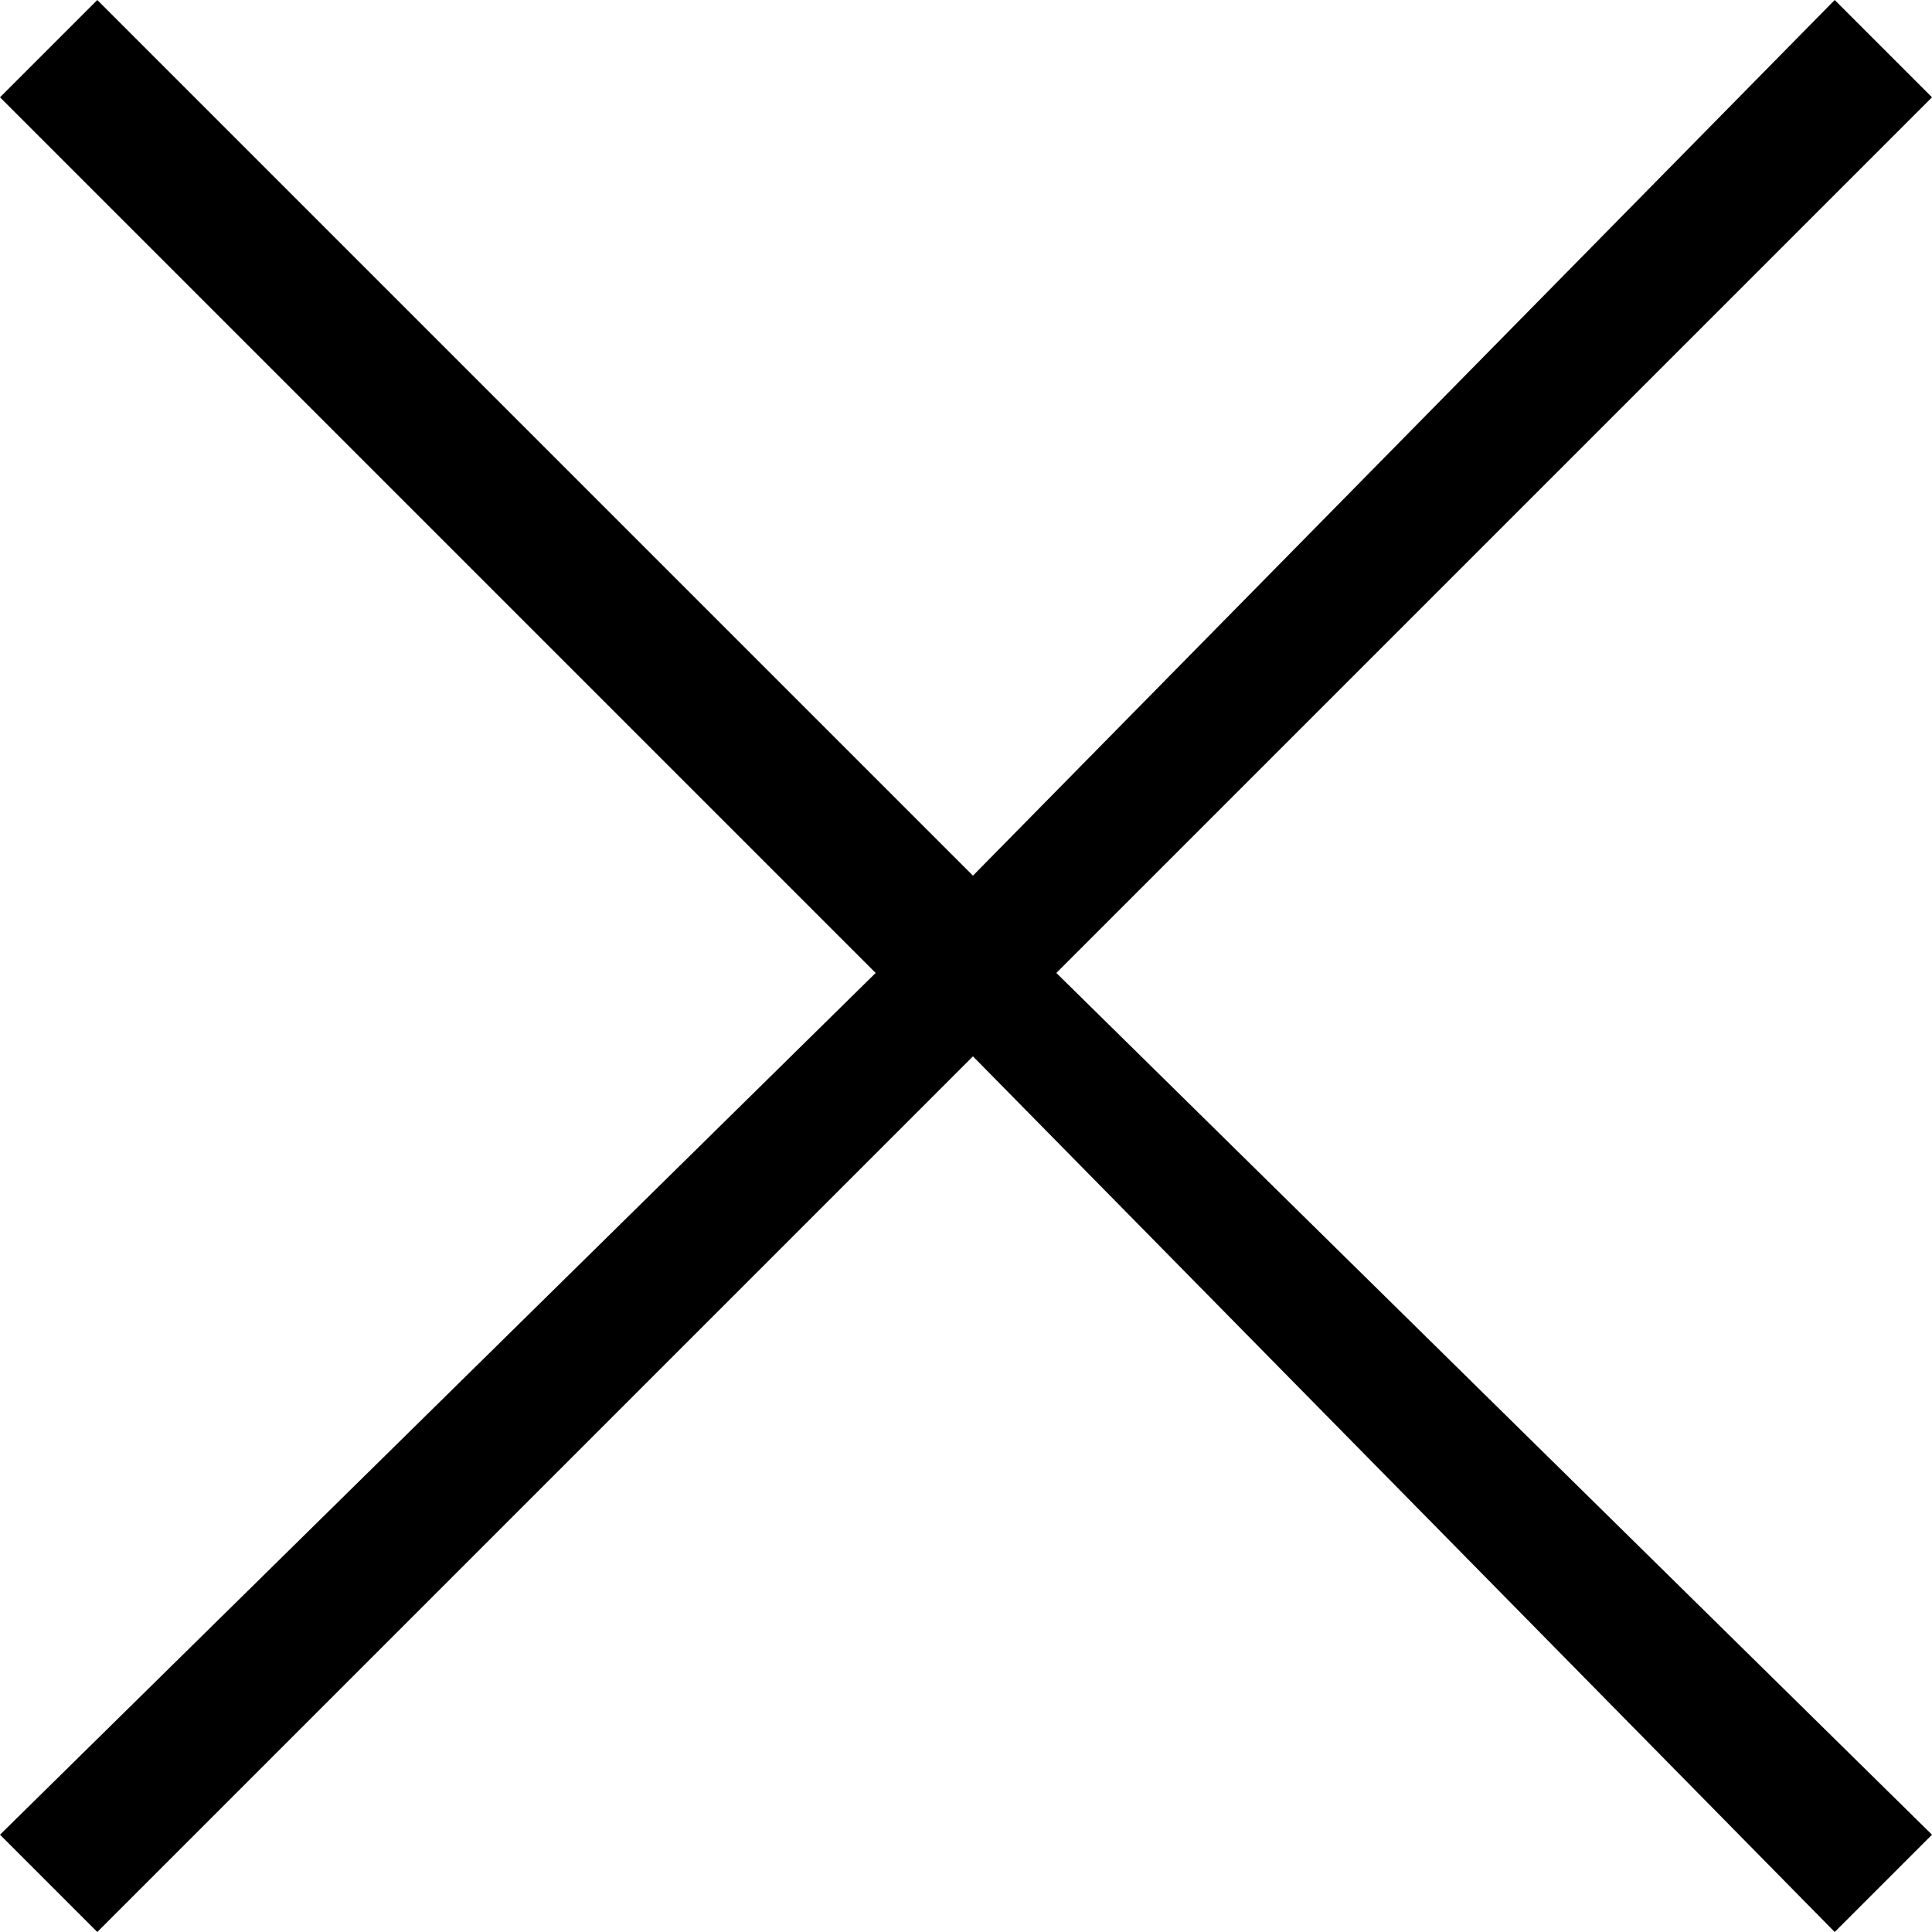
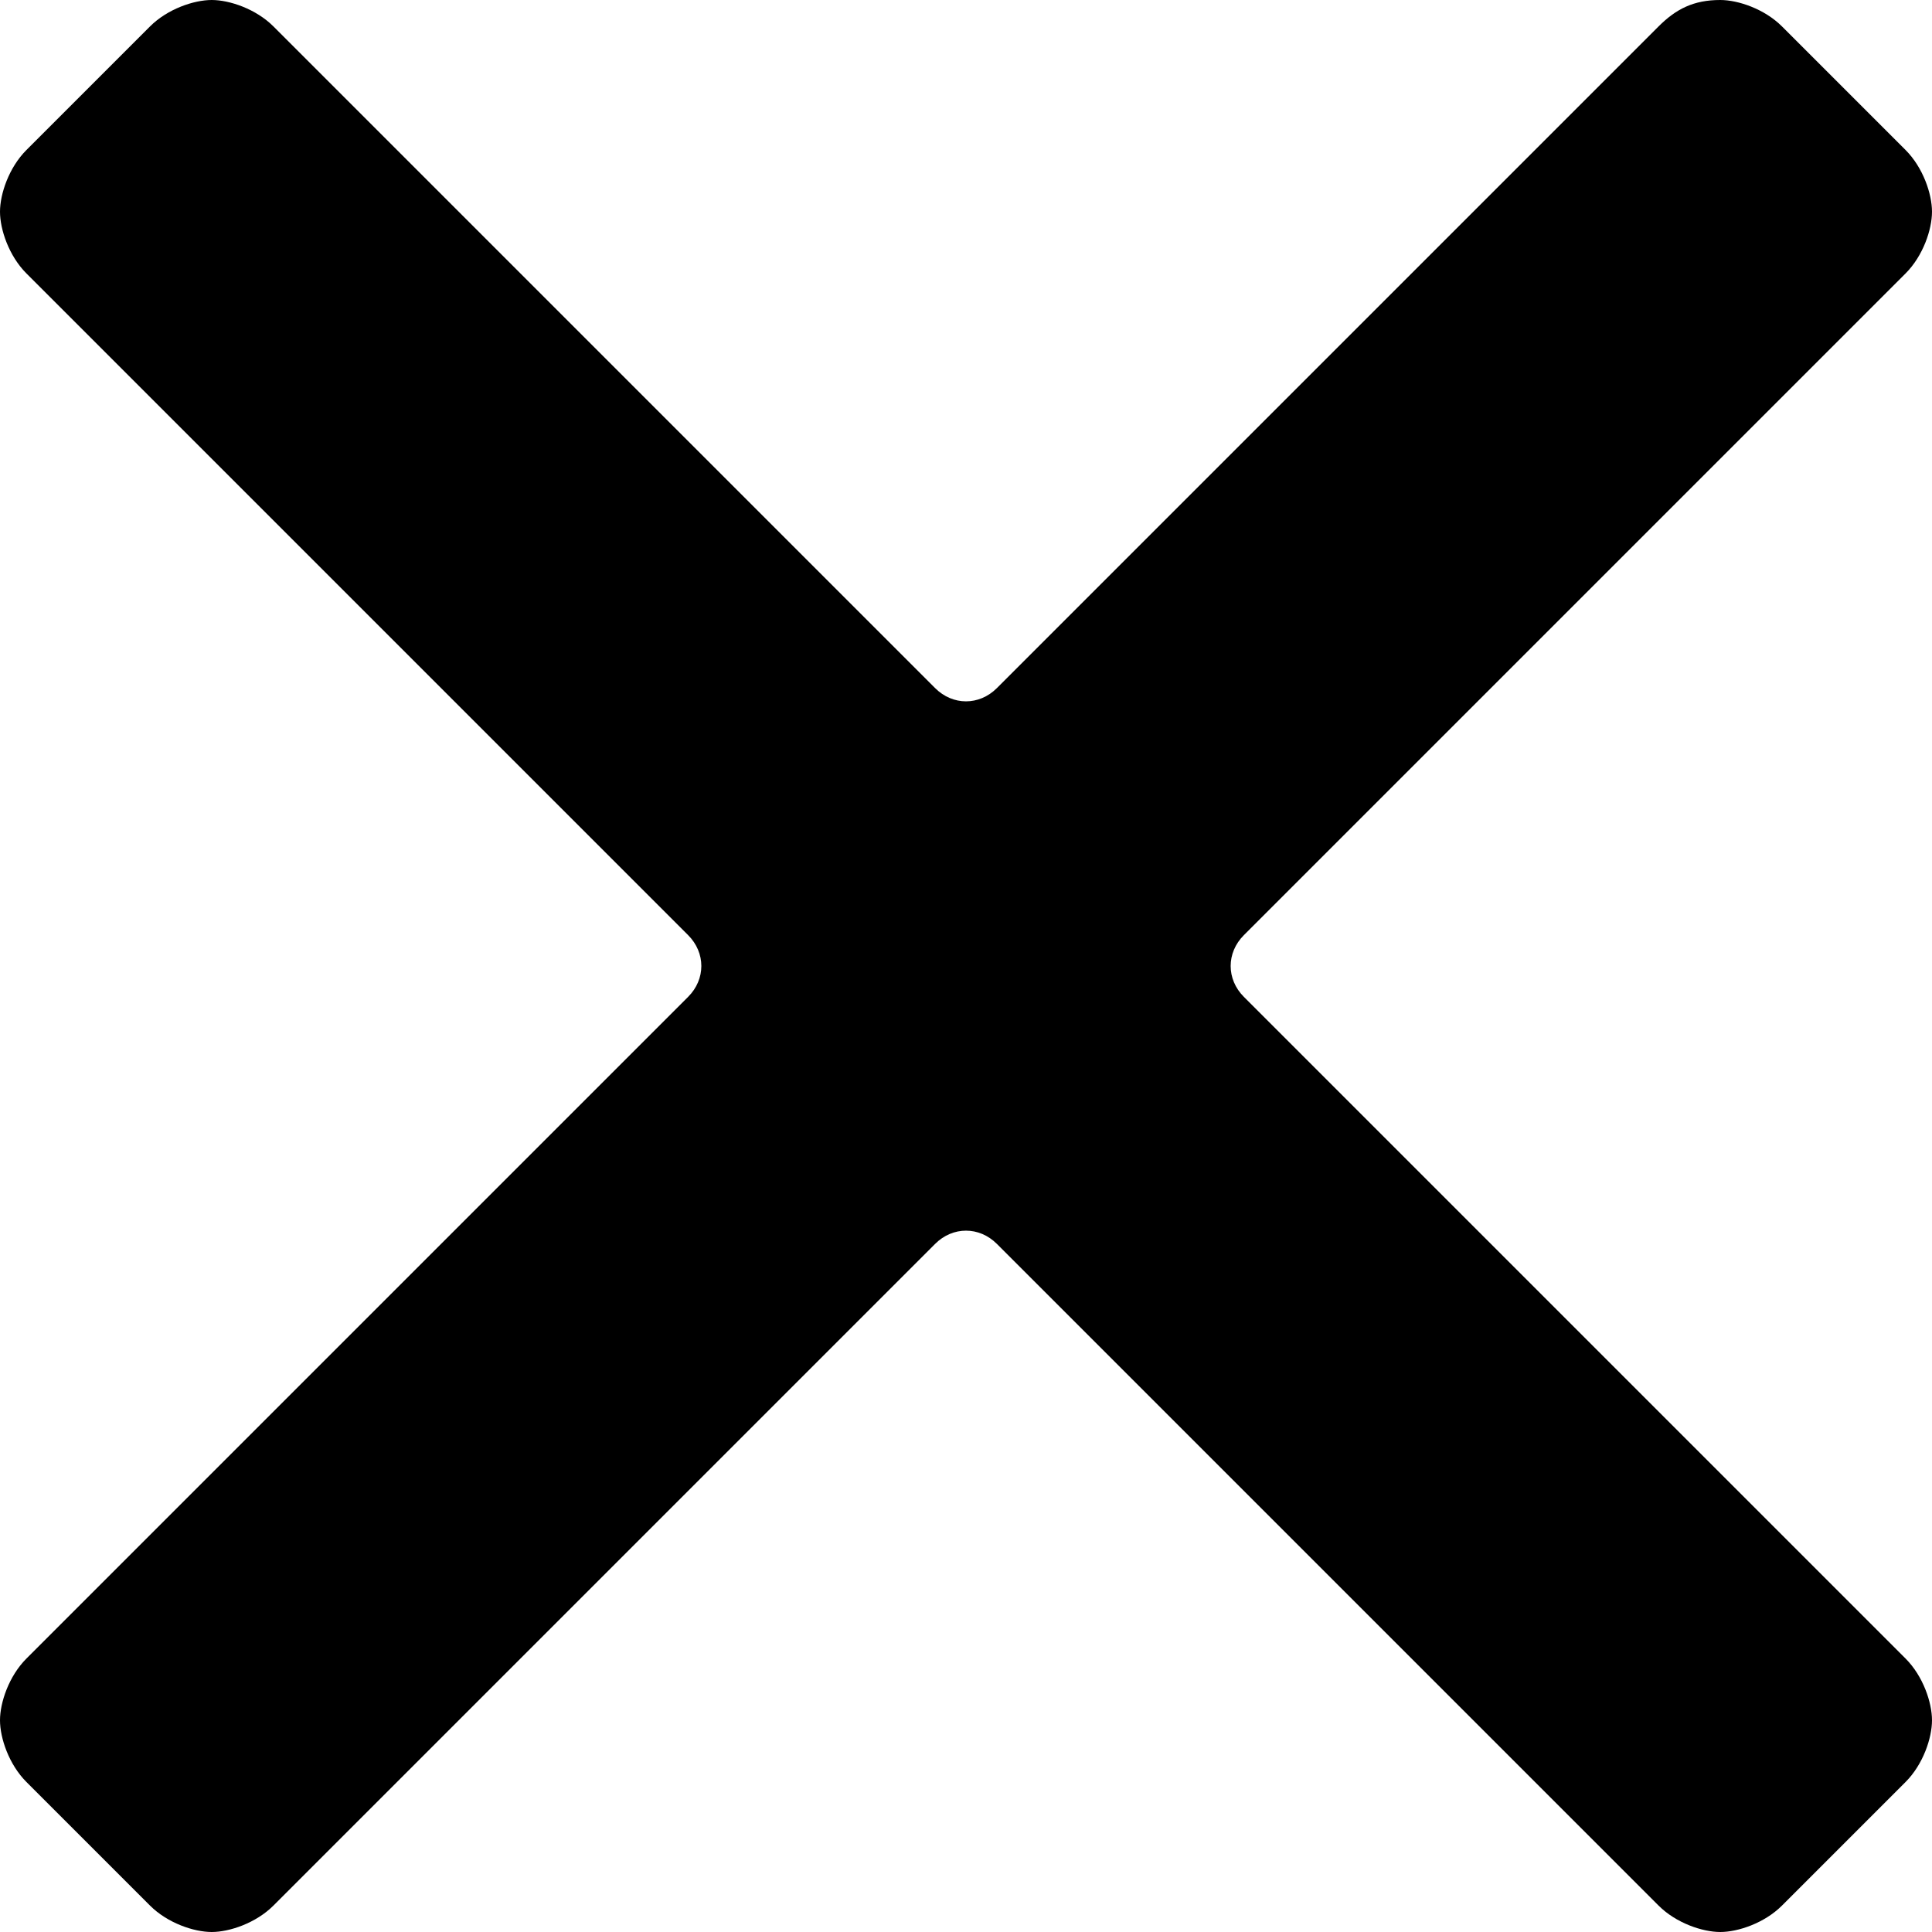
- <svg xmlns="http://www.w3.org/2000/svg" xml:space="preserve" width="14.399mm" height="14.399mm" version="1.1" viewBox="0 0 139 139">
-   <g id="Слой_x0020_1">
-     <polygon class="fil0" points="7,0 70,63 132,0 139,7 76,70 139,132 132,139 70,76 7,139 0,132 63,70 0,7 " />
-   </g>
+ <svg xmlns="http://www.w3.org/2000/svg" version="1.1" viewBox="0 0 21.9 21.9" enable-background="new 0 0 21.9 21.9">
+   <path d="M14.1,11.3c-0.2-0.2-0.2-0.5,0-0.7l7.5-7.5c0.2-0.2,0.3-0.5,0.3-0.7s-0.1-0.5-0.3-0.7l-1.4-1.4C20,0.1,19.7,0,19.5,0  c-0.3,0-0.5,0.1-0.7,0.3l-7.5,7.5c-0.2,0.2-0.5,0.2-0.7,0L3.1,0.3C2.9,0.1,2.6,0,2.4,0S1.9,0.1,1.7,0.3L0.3,1.7C0.1,1.9,0,2.2,0,2.4  s0.1,0.5,0.3,0.7l7.5,7.5c0.2,0.2,0.2,0.5,0,0.7l-7.5,7.5C0.1,19,0,19.3,0,19.5s0.1,0.5,0.3,0.7l1.4,1.4c0.2,0.2,0.5,0.3,0.7,0.3  s0.5-0.1,0.7-0.3l7.5-7.5c0.2-0.2,0.5-0.2,0.7,0l7.5,7.5c0.2,0.2,0.5,0.3,0.7,0.3s0.5-0.1,0.7-0.3l1.4-1.4c0.2-0.2,0.3-0.5,0.3-0.7  s-0.1-0.5-0.3-0.7L14.1,11.3z" />
</svg>
